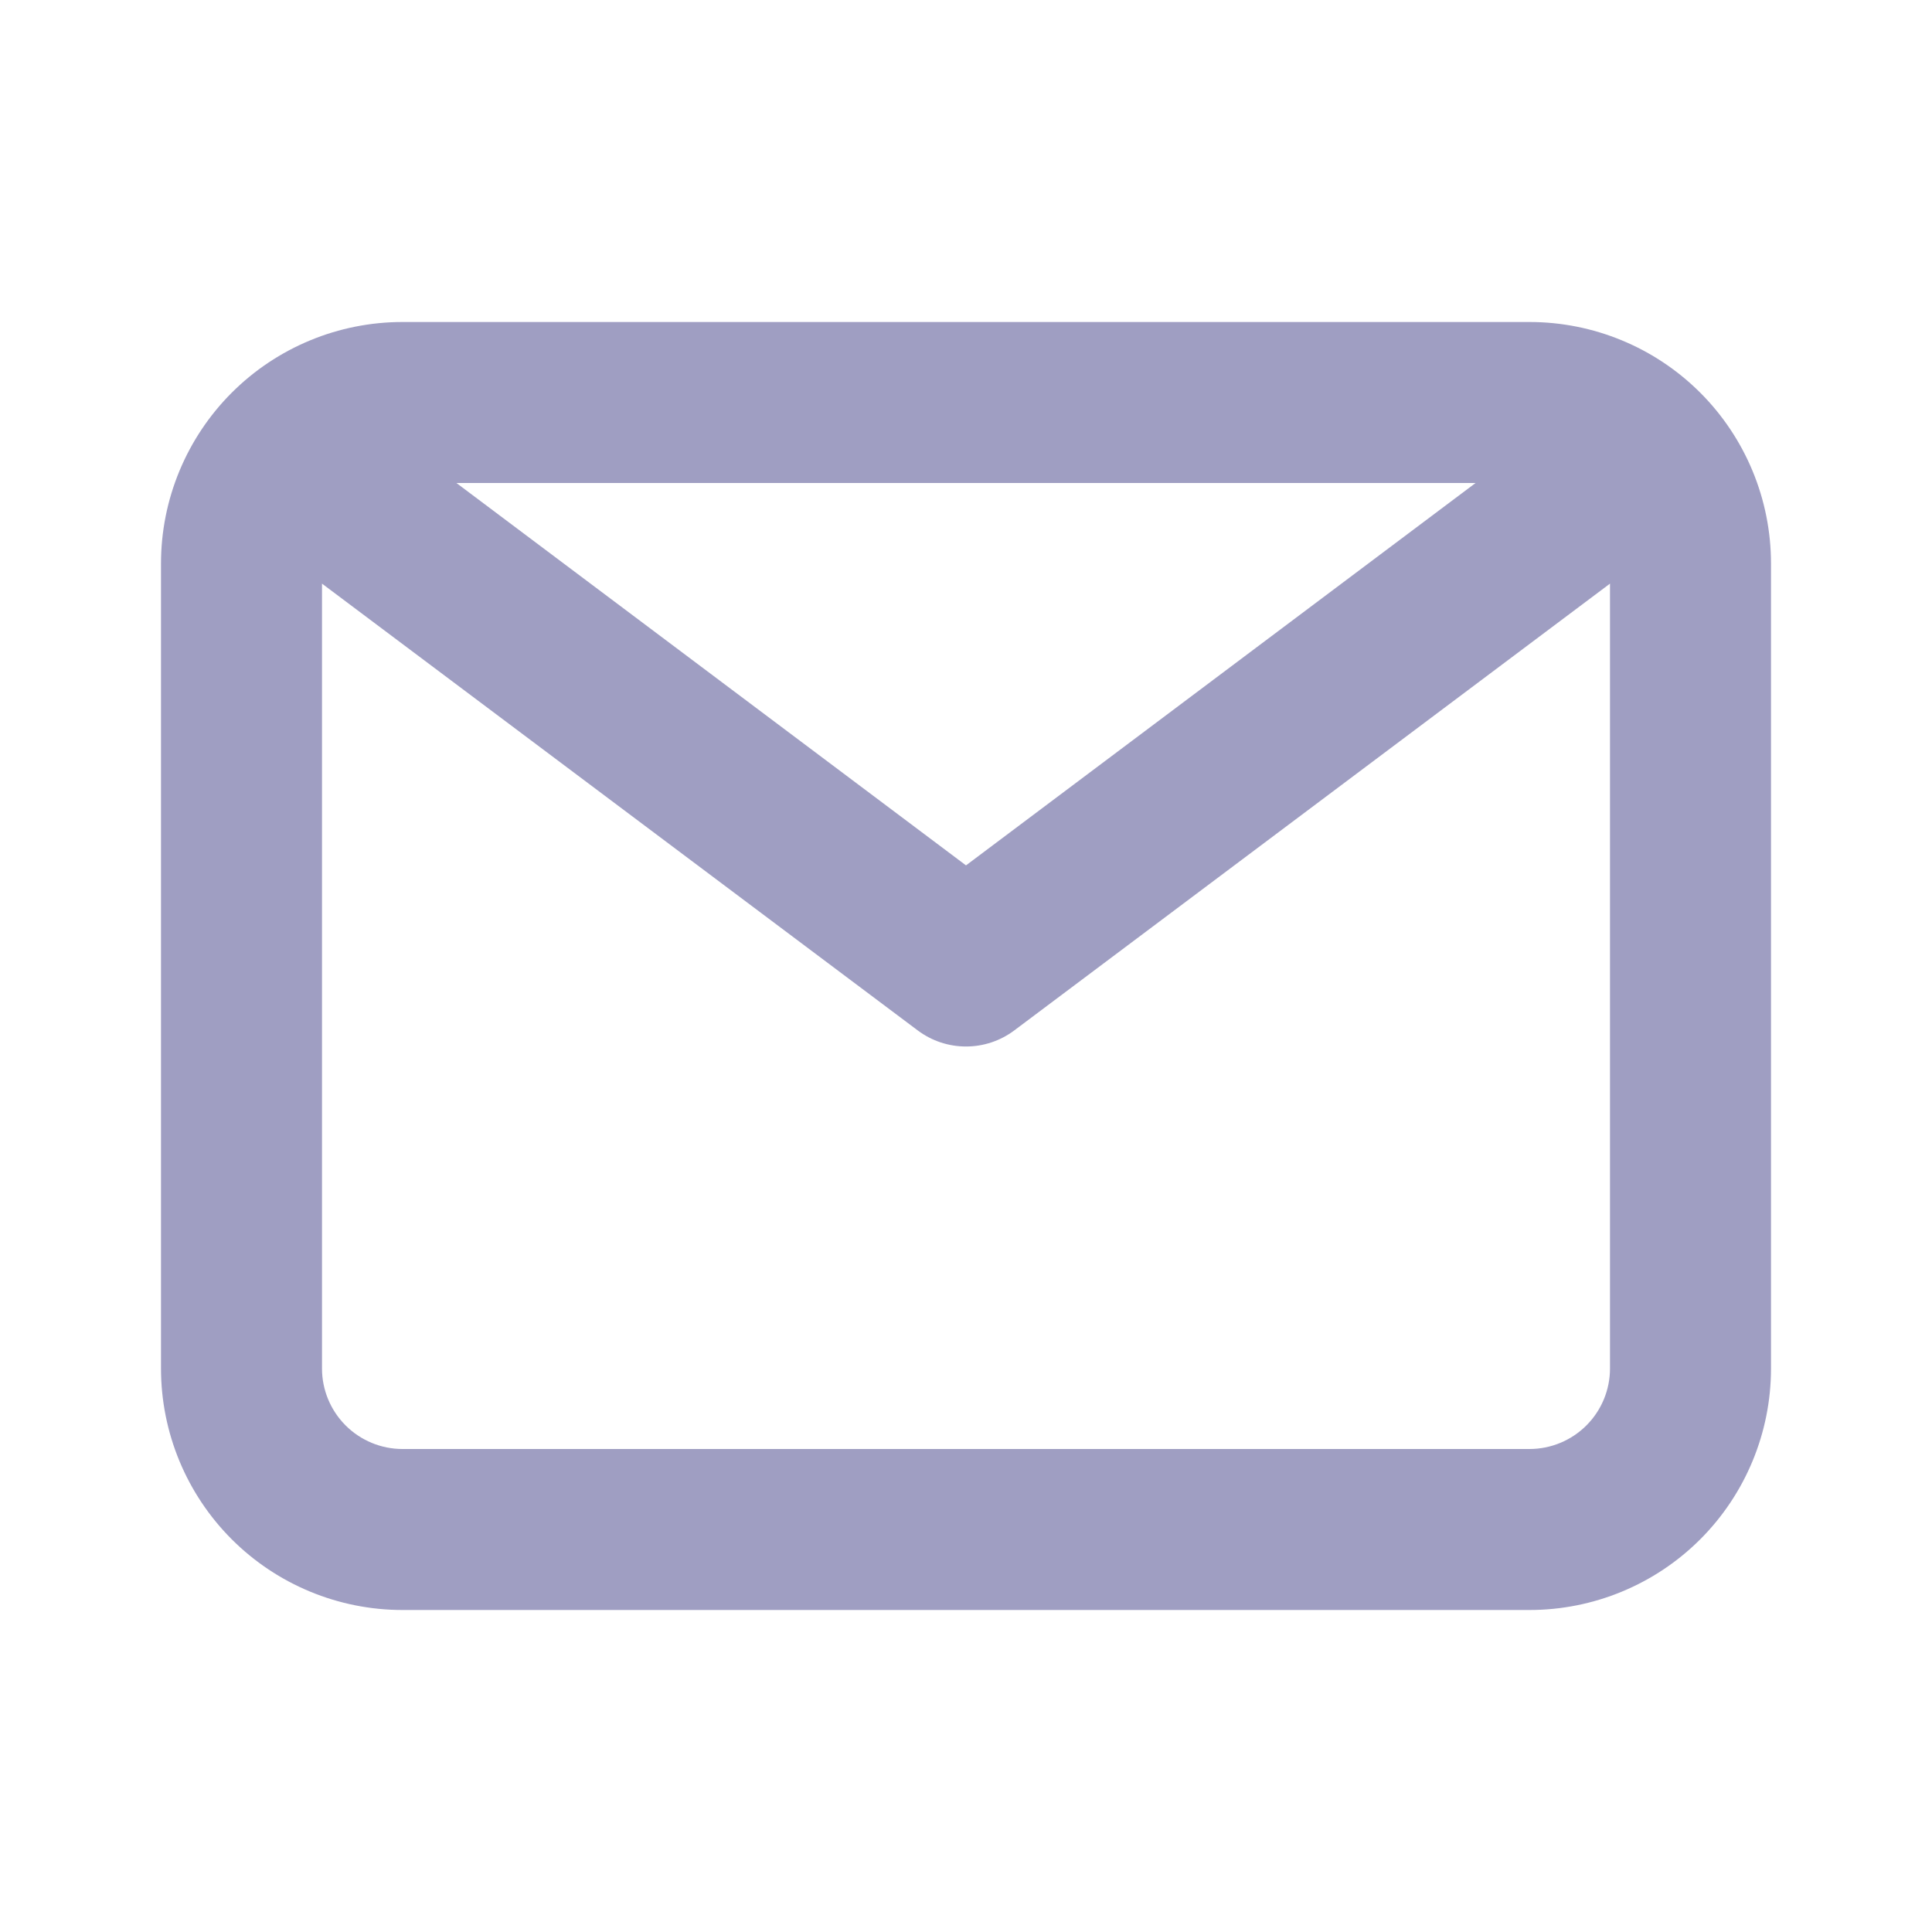
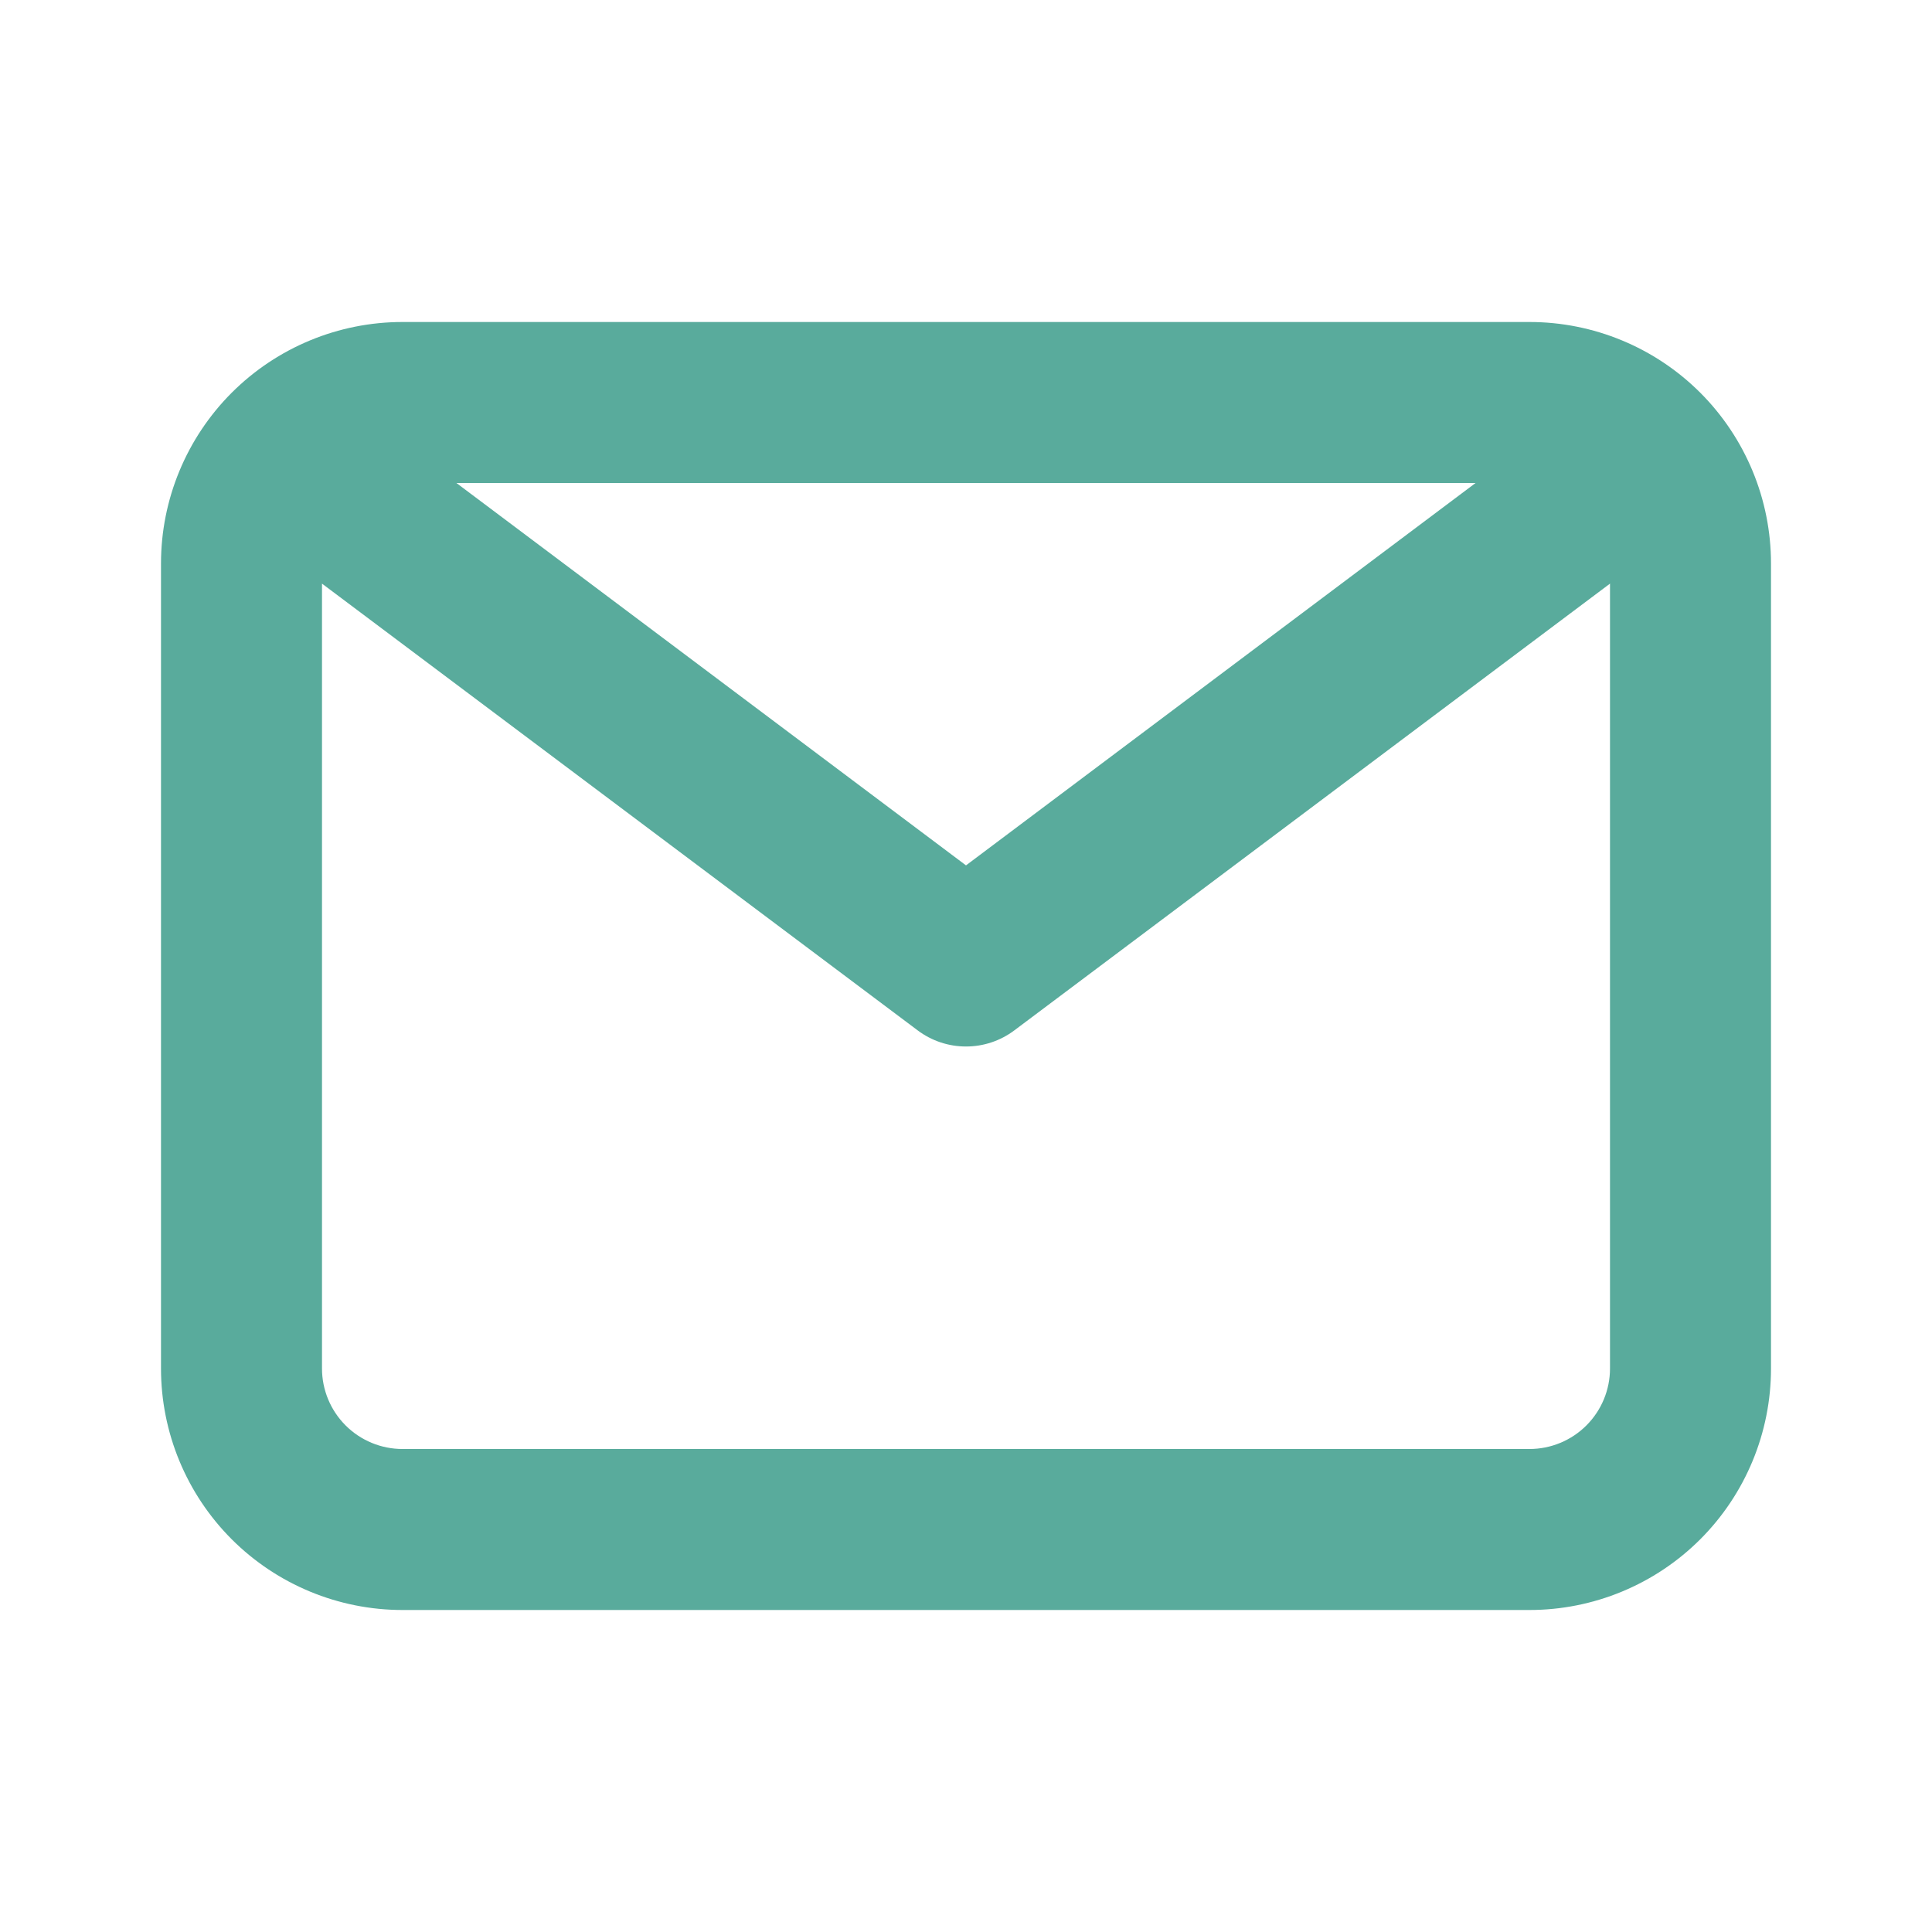
<svg xmlns="http://www.w3.org/2000/svg" width="48" height="48" viewBox="0 0 48 48" fill="none">
-   <path d="M38 8H10C8.409 8 6.883 8.632 5.757 9.757C4.632 10.883 4 12.409 4 14V34C4 35.591 4.632 37.117 5.757 38.243C6.883 39.368 8.409 40 10 40H38C39.591 40 41.117 39.368 42.243 38.243C43.368 37.117 44 35.591 44 34V14C44 12.409 43.368 10.883 42.243 9.757C41.117 8.632 39.591 8 38 8ZM36.66 12L24 21.5L11.34 12H36.66ZM38 36H10C9.47 36 8.961 35.789 8.586 35.414C8.211 35.039 8 34.53 8 34V14.5L22.8 25.6C23.146 25.86 23.567 26 24 26C24.433 26 24.854 25.86 25.2 25.6L40 14.5V34C40 34.53 39.789 35.039 39.414 35.414C39.039 35.789 38.53 36 38 36Z" fill="#9F9EC2" />
+   <path d="M38 8H10C8.409 8 6.883 8.632 5.757 9.757C4.632 10.883 4 12.409 4 14V34C4 35.591 4.632 37.117 5.757 38.243C6.883 39.368 8.409 40 10 40H38C39.591 40 41.117 39.368 42.243 38.243C43.368 37.117 44 35.591 44 34V14C44 12.409 43.368 10.883 42.243 9.757C41.117 8.632 39.591 8 38 8ZM36.66 12L24 21.5L11.34 12H36.66ZM38 36H10C9.47 36 8.961 35.789 8.586 35.414C8.211 35.039 8 34.53 8 34V14.5L22.8 25.6C23.146 25.86 23.567 26 24 26C24.433 26 24.854 25.86 25.2 25.6L40 14.5V34C40 34.53 39.789 35.039 39.414 35.414C39.039 35.789 38.53 36 38 36Z" fill="#59AB9C" />
</svg>
